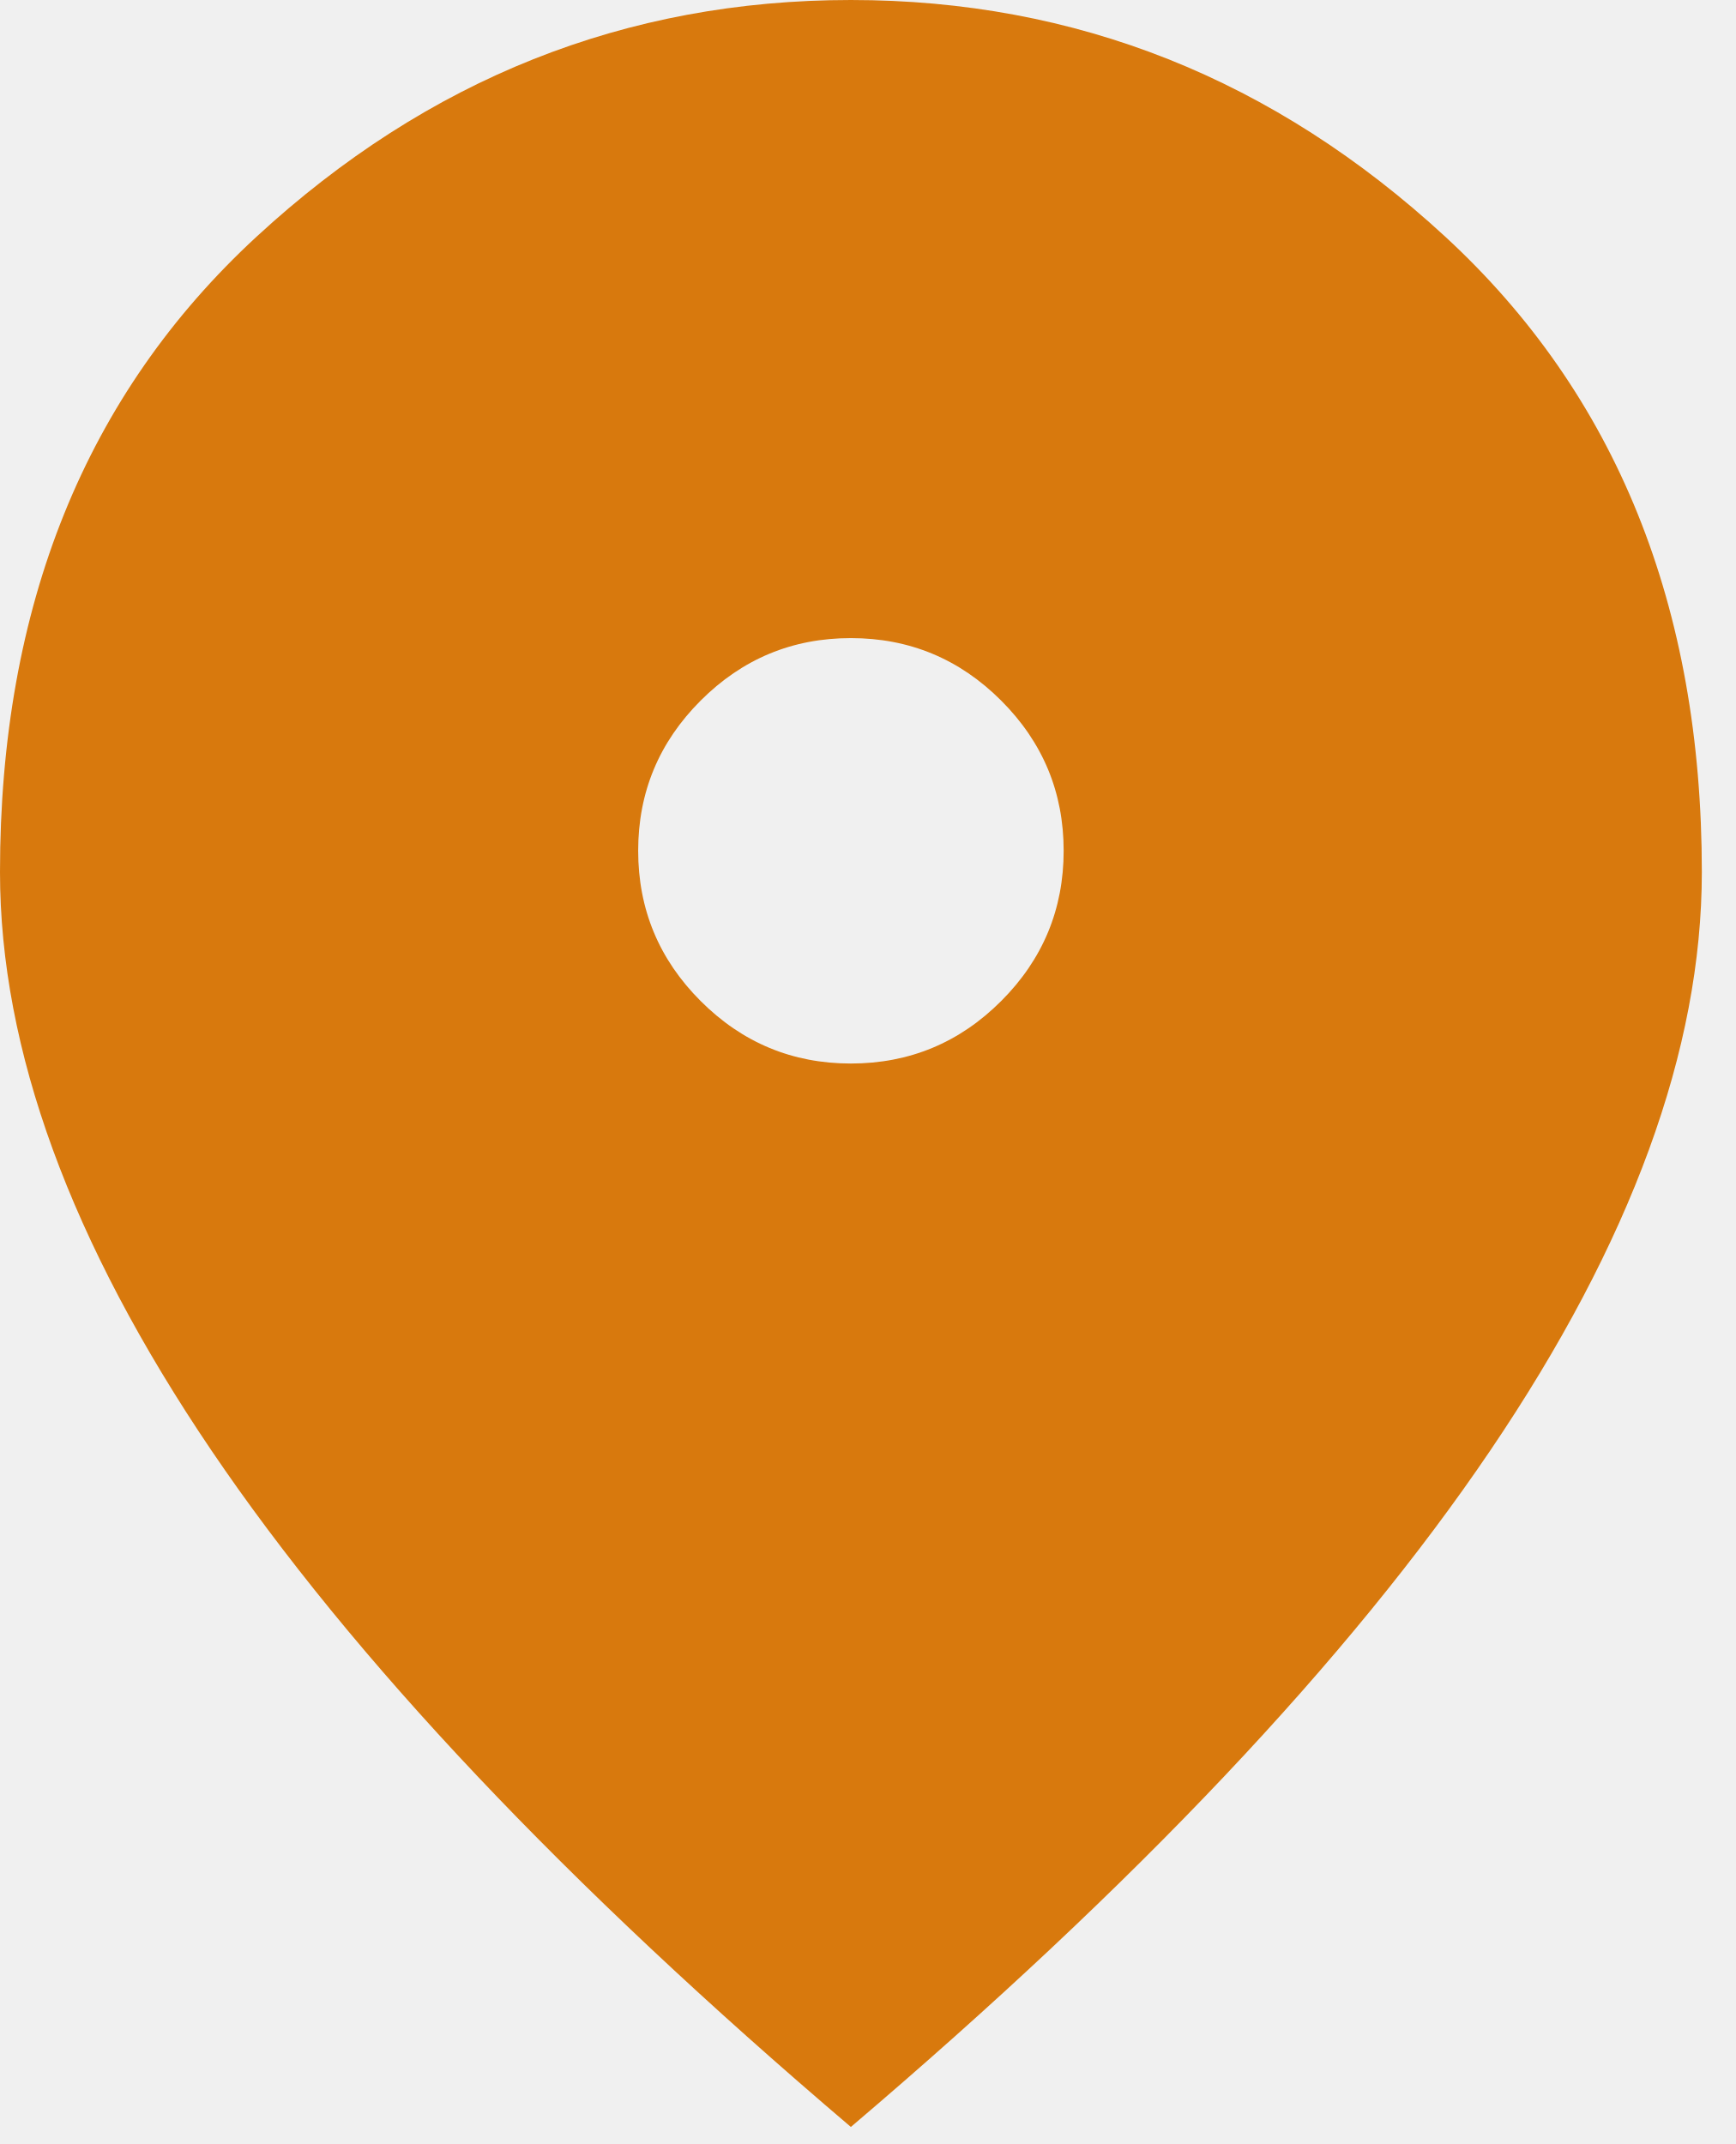
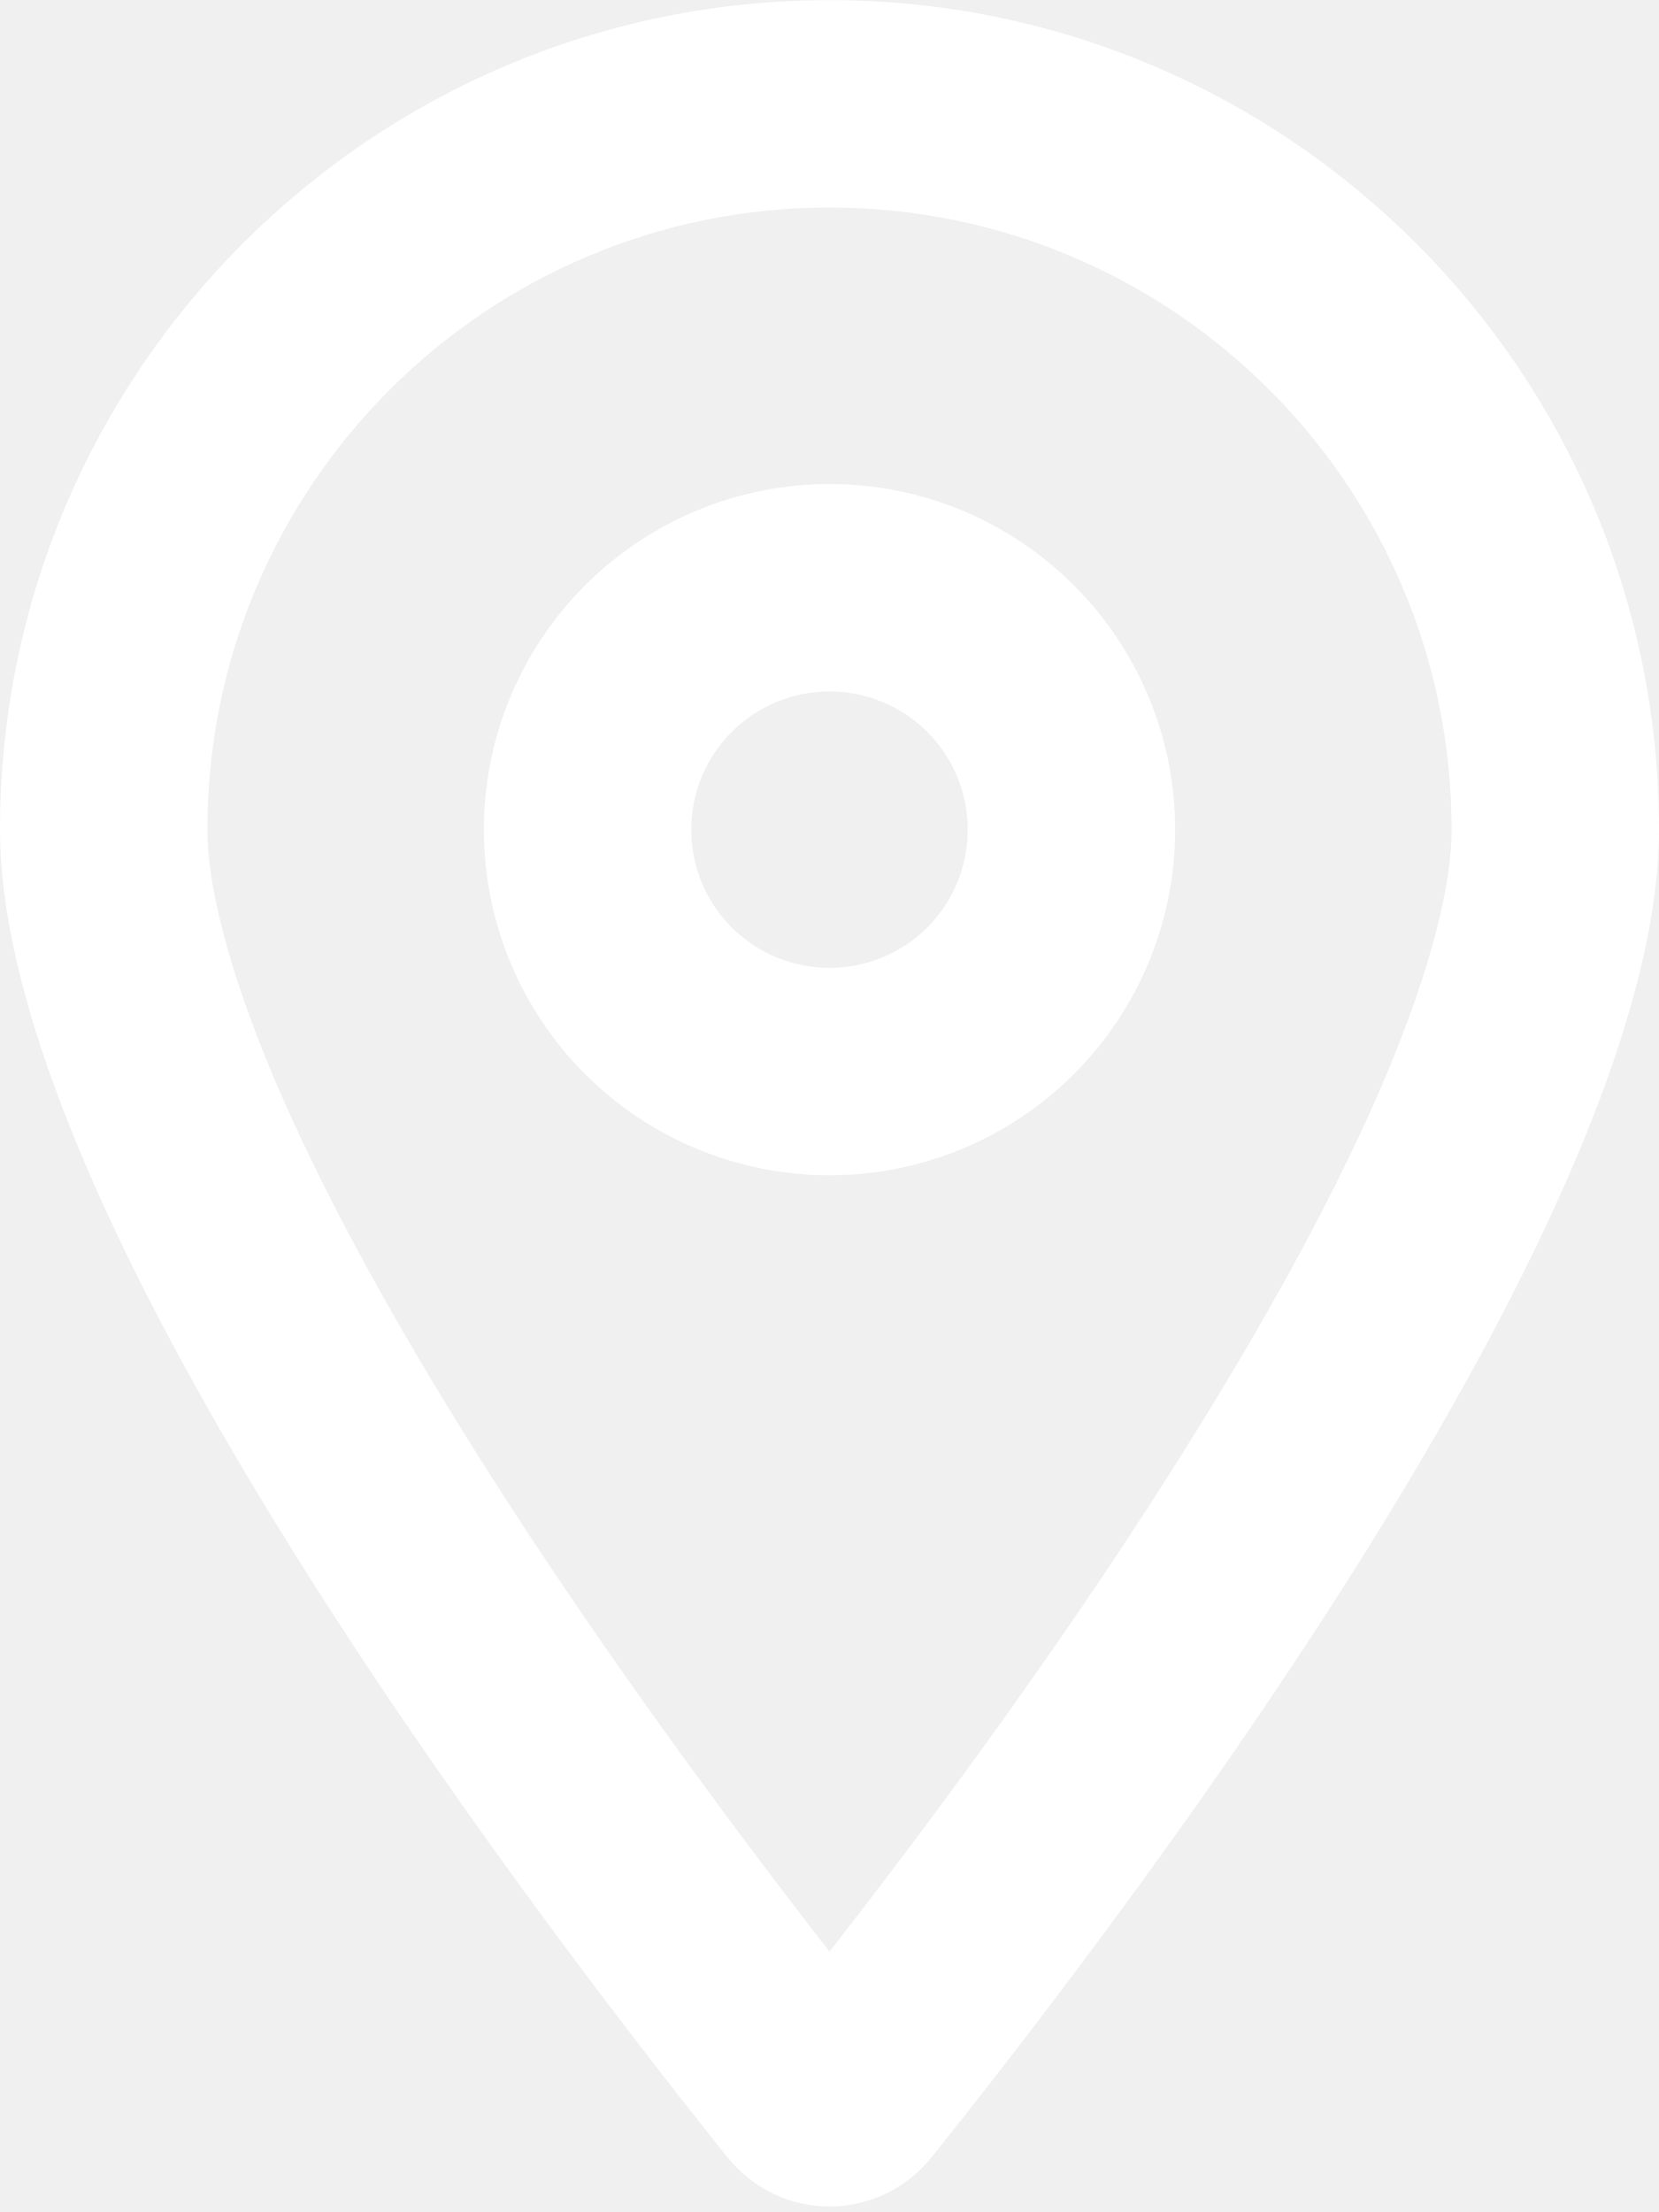
- <svg xmlns="http://www.w3.org/2000/svg" width="17" height="21" viewBox="0 0 17 21" fill="none">
-   <path d="M8.333 10.417C8.906 10.417 9.397 10.213 9.805 9.805C10.213 9.397 10.417 8.906 10.417 8.333C10.417 7.76 10.213 7.27 9.805 6.862C9.397 6.454 8.906 6.25 8.333 6.25C7.76 6.25 7.27 6.454 6.862 6.862C6.454 7.27 6.25 7.76 6.25 8.333C6.25 8.906 6.454 9.397 6.862 9.805C7.27 10.213 7.76 10.417 8.333 10.417ZM8.333 20.833C5.538 18.455 3.451 16.246 2.07 14.206C0.69 12.166 0 10.278 0 8.542C0 5.938 0.838 3.863 2.513 2.318C4.188 0.773 6.128 0 8.333 0C10.538 0 12.478 0.773 14.154 2.318C15.829 3.863 16.667 5.938 16.667 8.542C16.667 10.278 15.977 12.166 14.596 14.206C13.216 16.246 11.129 18.455 8.333 20.833Z" fill="#D8790D" />
+ <svg xmlns="http://www.w3.org/2000/svg" width="12" height="16" viewBox="0 0 12 16" fill="none">
+   <path d="M10.5 6.001C10.5 3.517 8.484 1.501 6 1.501C3.516 1.501 1.5 3.517 1.5 6.001C1.5 6.389 1.641 6.989 1.978 7.789C2.306 8.564 2.772 9.42 3.306 10.286C4.197 11.73 5.228 13.123 6 14.117C6.775 13.123 7.806 11.73 8.694 10.286C9.228 9.42 9.694 8.564 10.022 7.789C10.359 6.989 10.5 6.389 10.5 6.001ZM12 6.001C12 8.733 8.344 13.595 6.741 15.601C6.356 16.08 5.644 16.08 5.259 15.601C3.656 13.595 0 8.733 0 6.001C0 2.689 2.688 0.001 6 0.001C9.312 0.001 12 2.689 12 6.001ZM7 6.001C7 5.736 6.895 5.482 6.707 5.294C6.52 5.107 6.265 5.001 6 5.001C5.735 5.001 5.48 5.107 5.293 5.294C5.105 5.482 5 5.736 5 6.001C5 6.267 5.105 6.521 5.293 6.709C5.48 6.896 5.735 7.001 6 7.001C6.265 7.001 6.52 6.896 6.707 6.709C6.895 6.521 7 6.267 7 6.001ZM3.5 6.001C3.5 5.338 3.763 4.703 4.232 4.234C4.701 3.765 5.337 3.501 6 3.501C6.663 3.501 7.299 3.765 7.768 4.234C8.237 4.703 8.5 5.338 8.5 6.001C8.5 6.665 8.237 7.3 7.768 7.769C7.299 8.238 6.663 8.501 6 8.501C5.337 8.501 4.701 8.238 4.232 7.769C3.763 7.3 3.5 6.665 3.5 6.001Z" fill="white" />
</svg>
